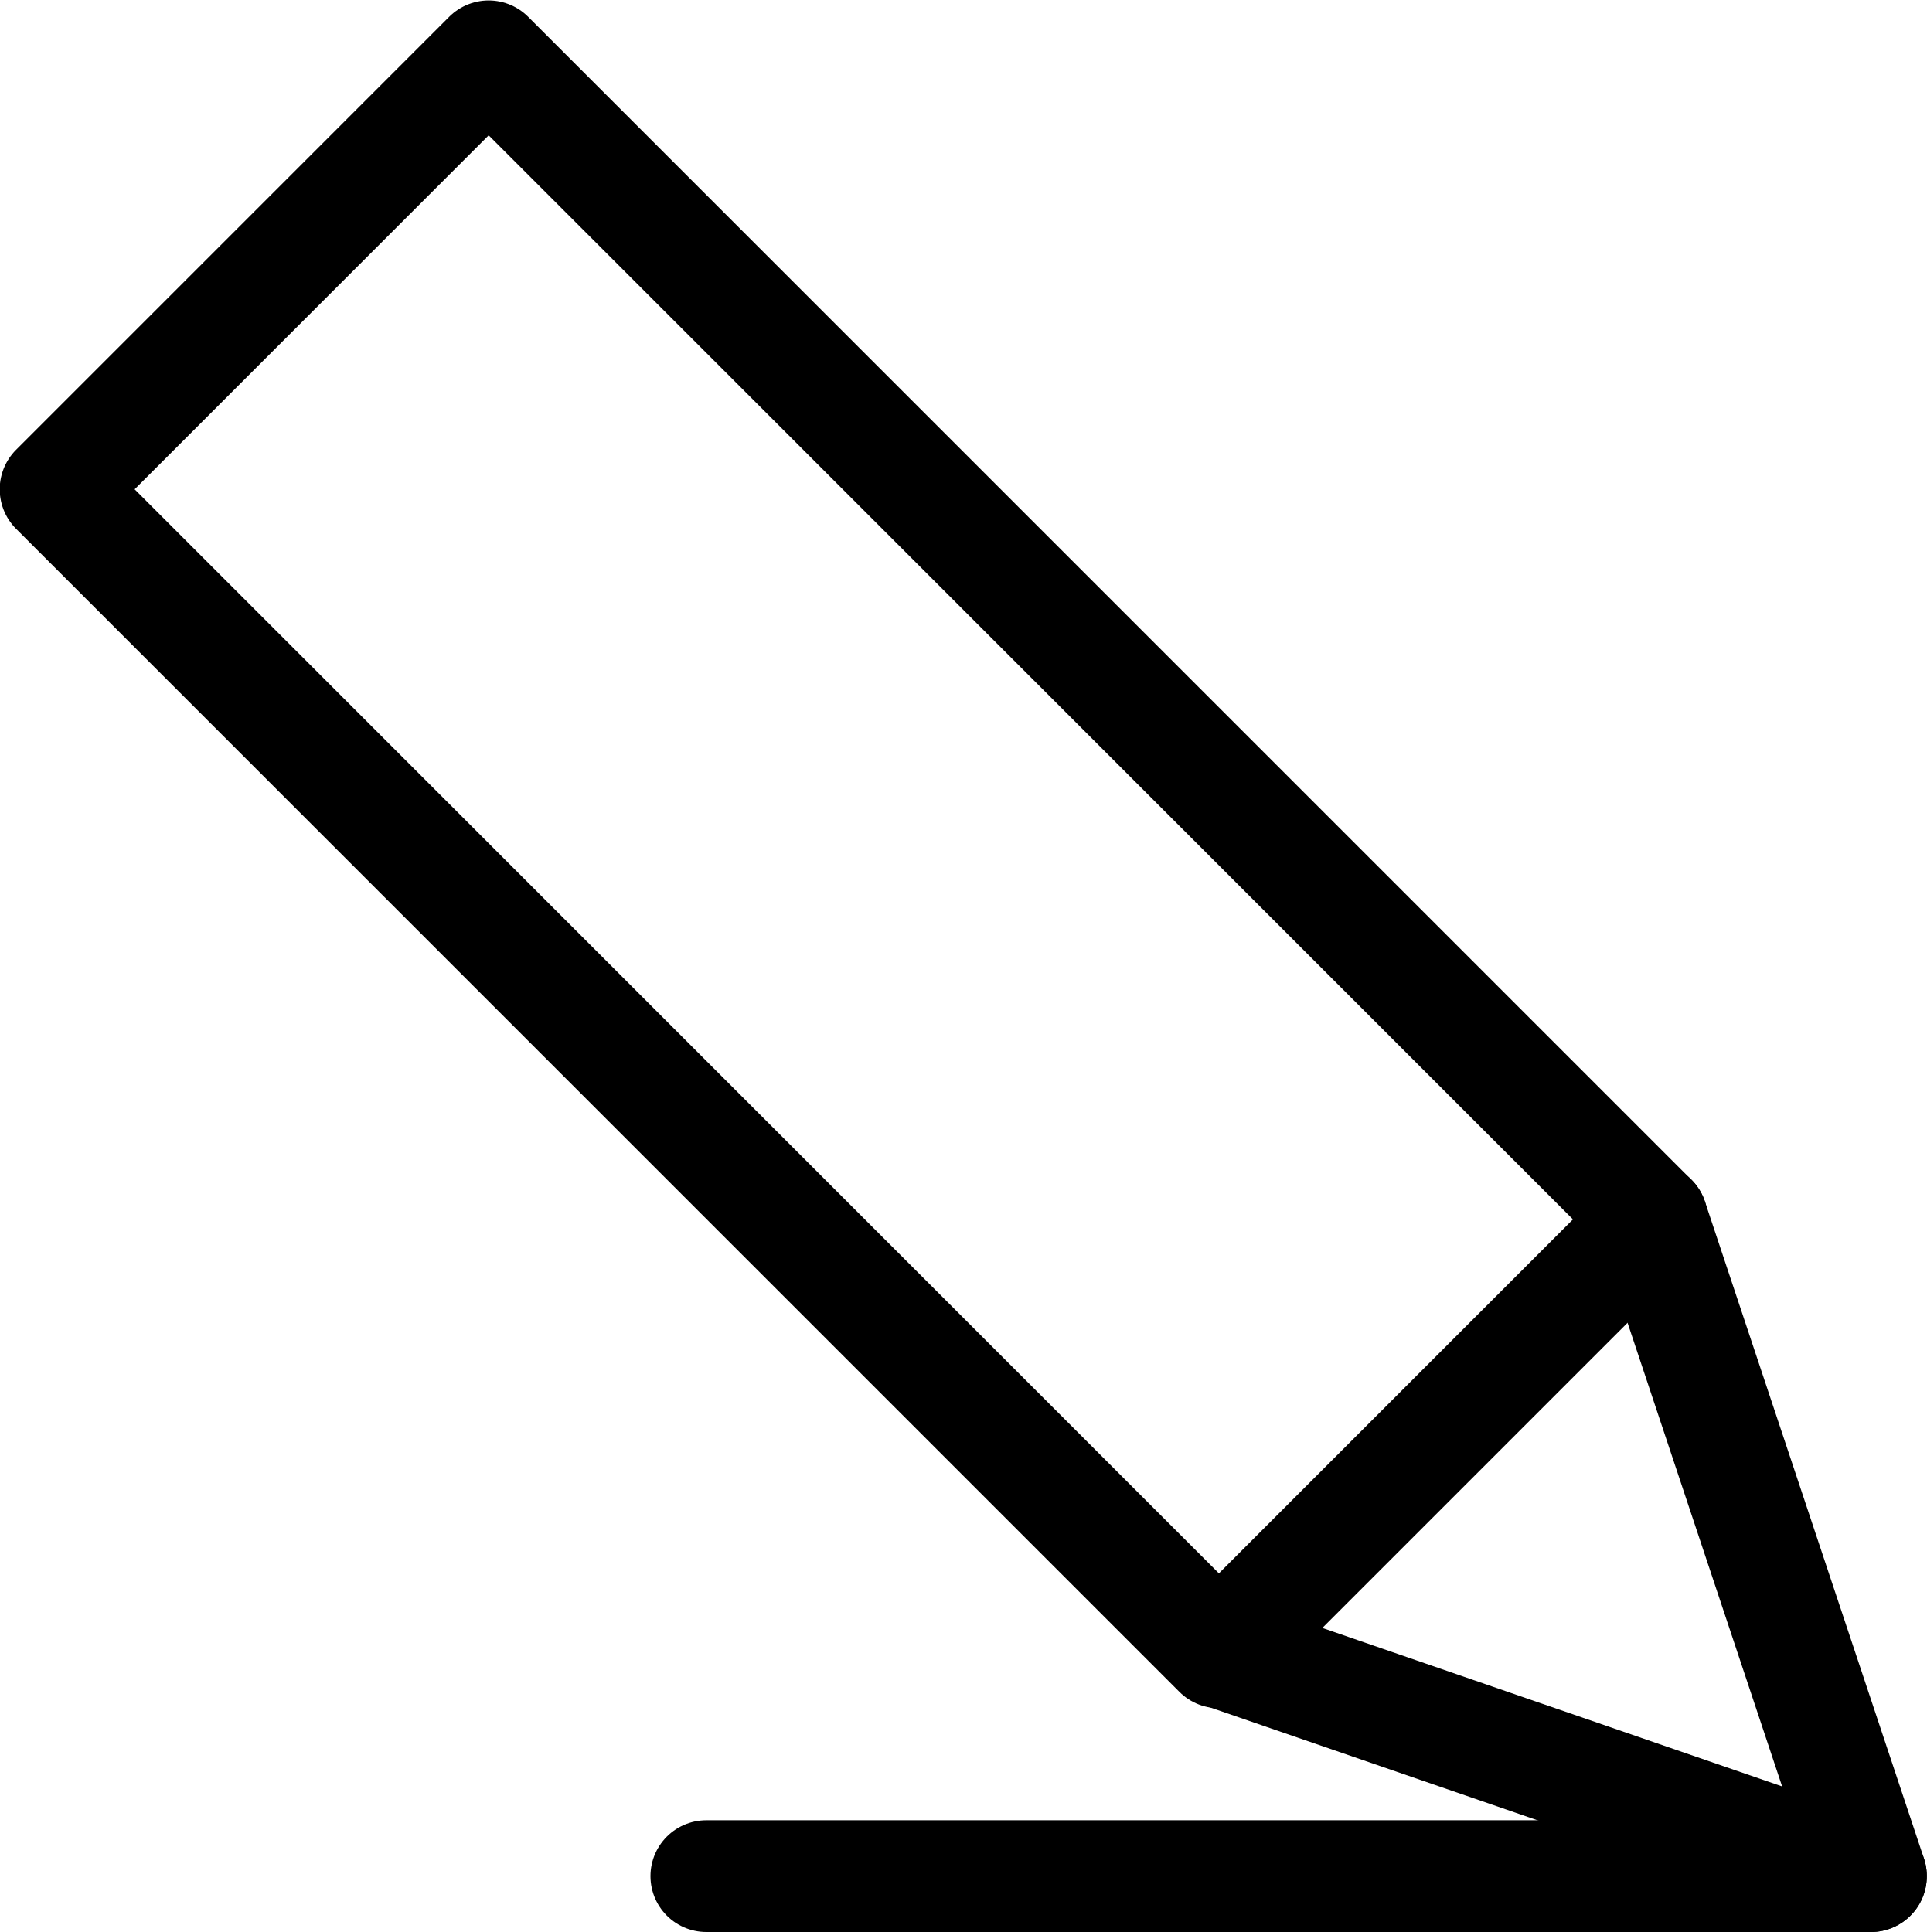
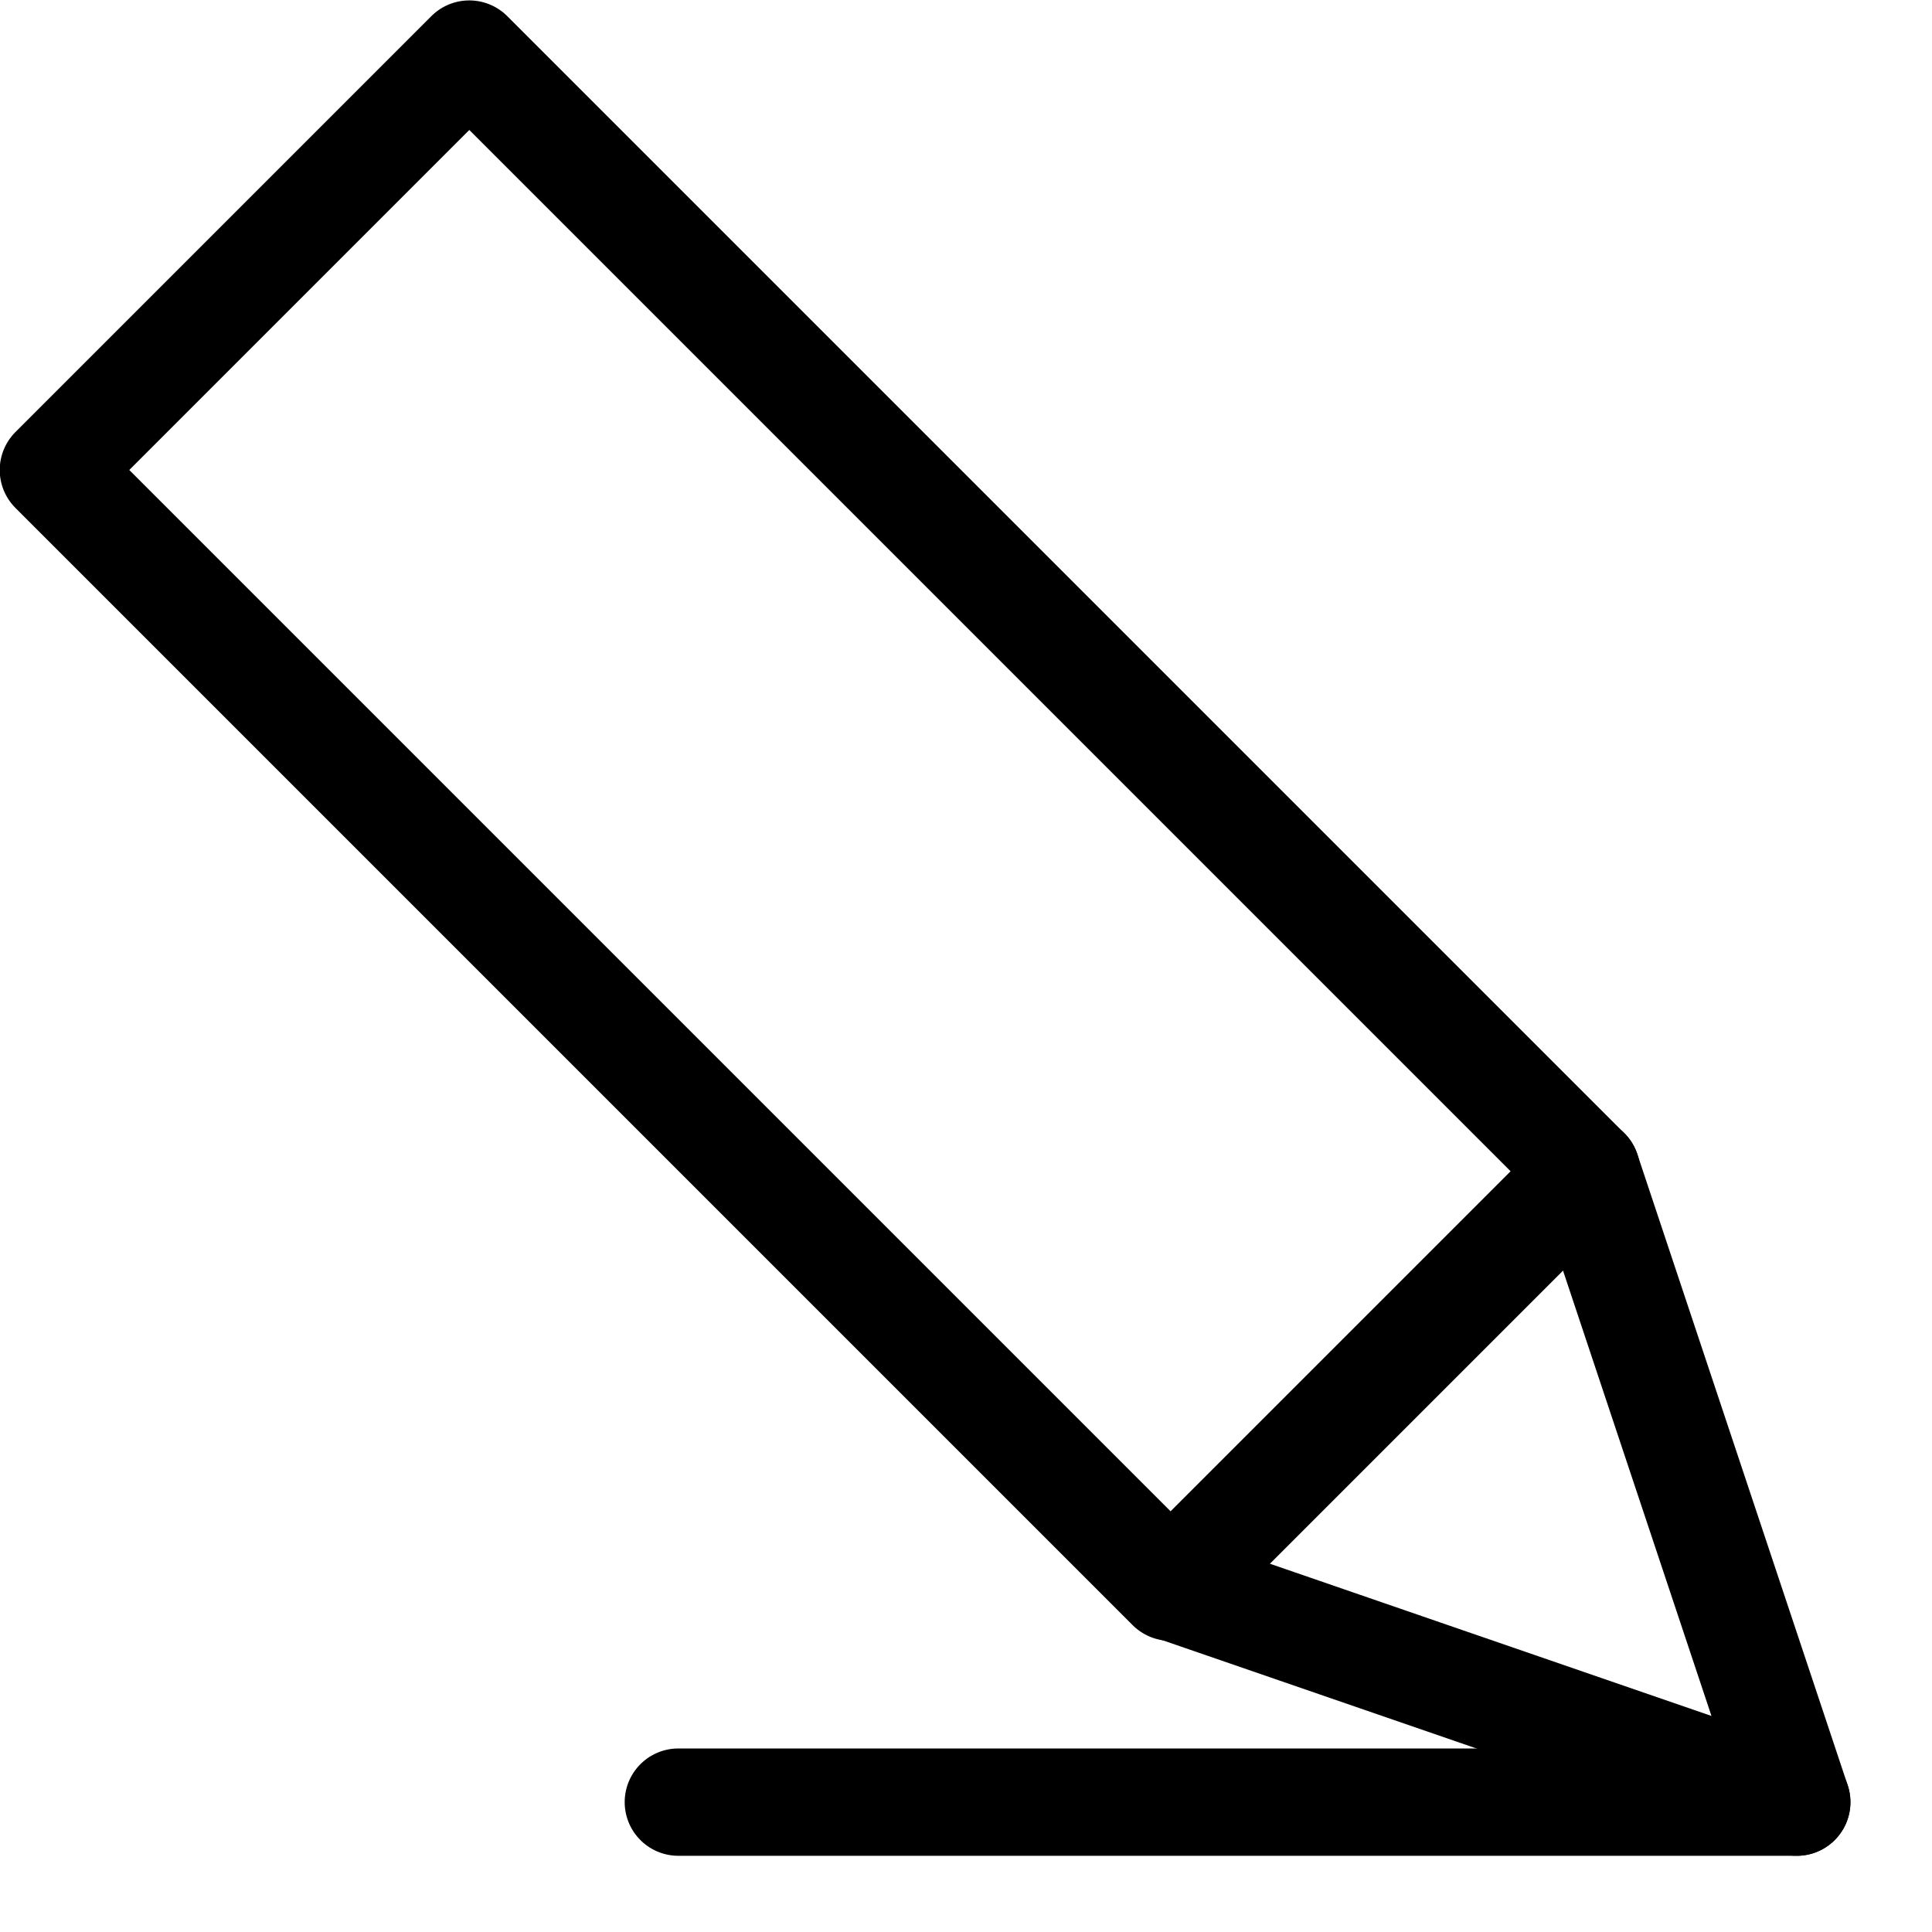
- <svg xmlns="http://www.w3.org/2000/svg" id="Layer_1" data-name="Layer 1" viewBox="0 0 17.24 17.29">
+ <svg xmlns="http://www.w3.org/2000/svg" id="Layer_1" data-name="Layer 1" width="18px" height="18px">
  <defs>
    <style>.cls-1{fill:none;stroke:#000;stroke-linecap:round;stroke-linejoin:round;}</style>
  </defs>
  <rect class="cls-1" x="86.83" y="64.27" width="14.72" height="5.48" transform="translate(-11.58 -106.34) rotate(45)" />
  <polyline class="cls-1" points="10.91 14.78 16.74 16.79 14.78 10.91" />
  <line class="cls-1" x1="16.74" y1="16.79" x2="6.32" y2="16.79" />
</svg>
